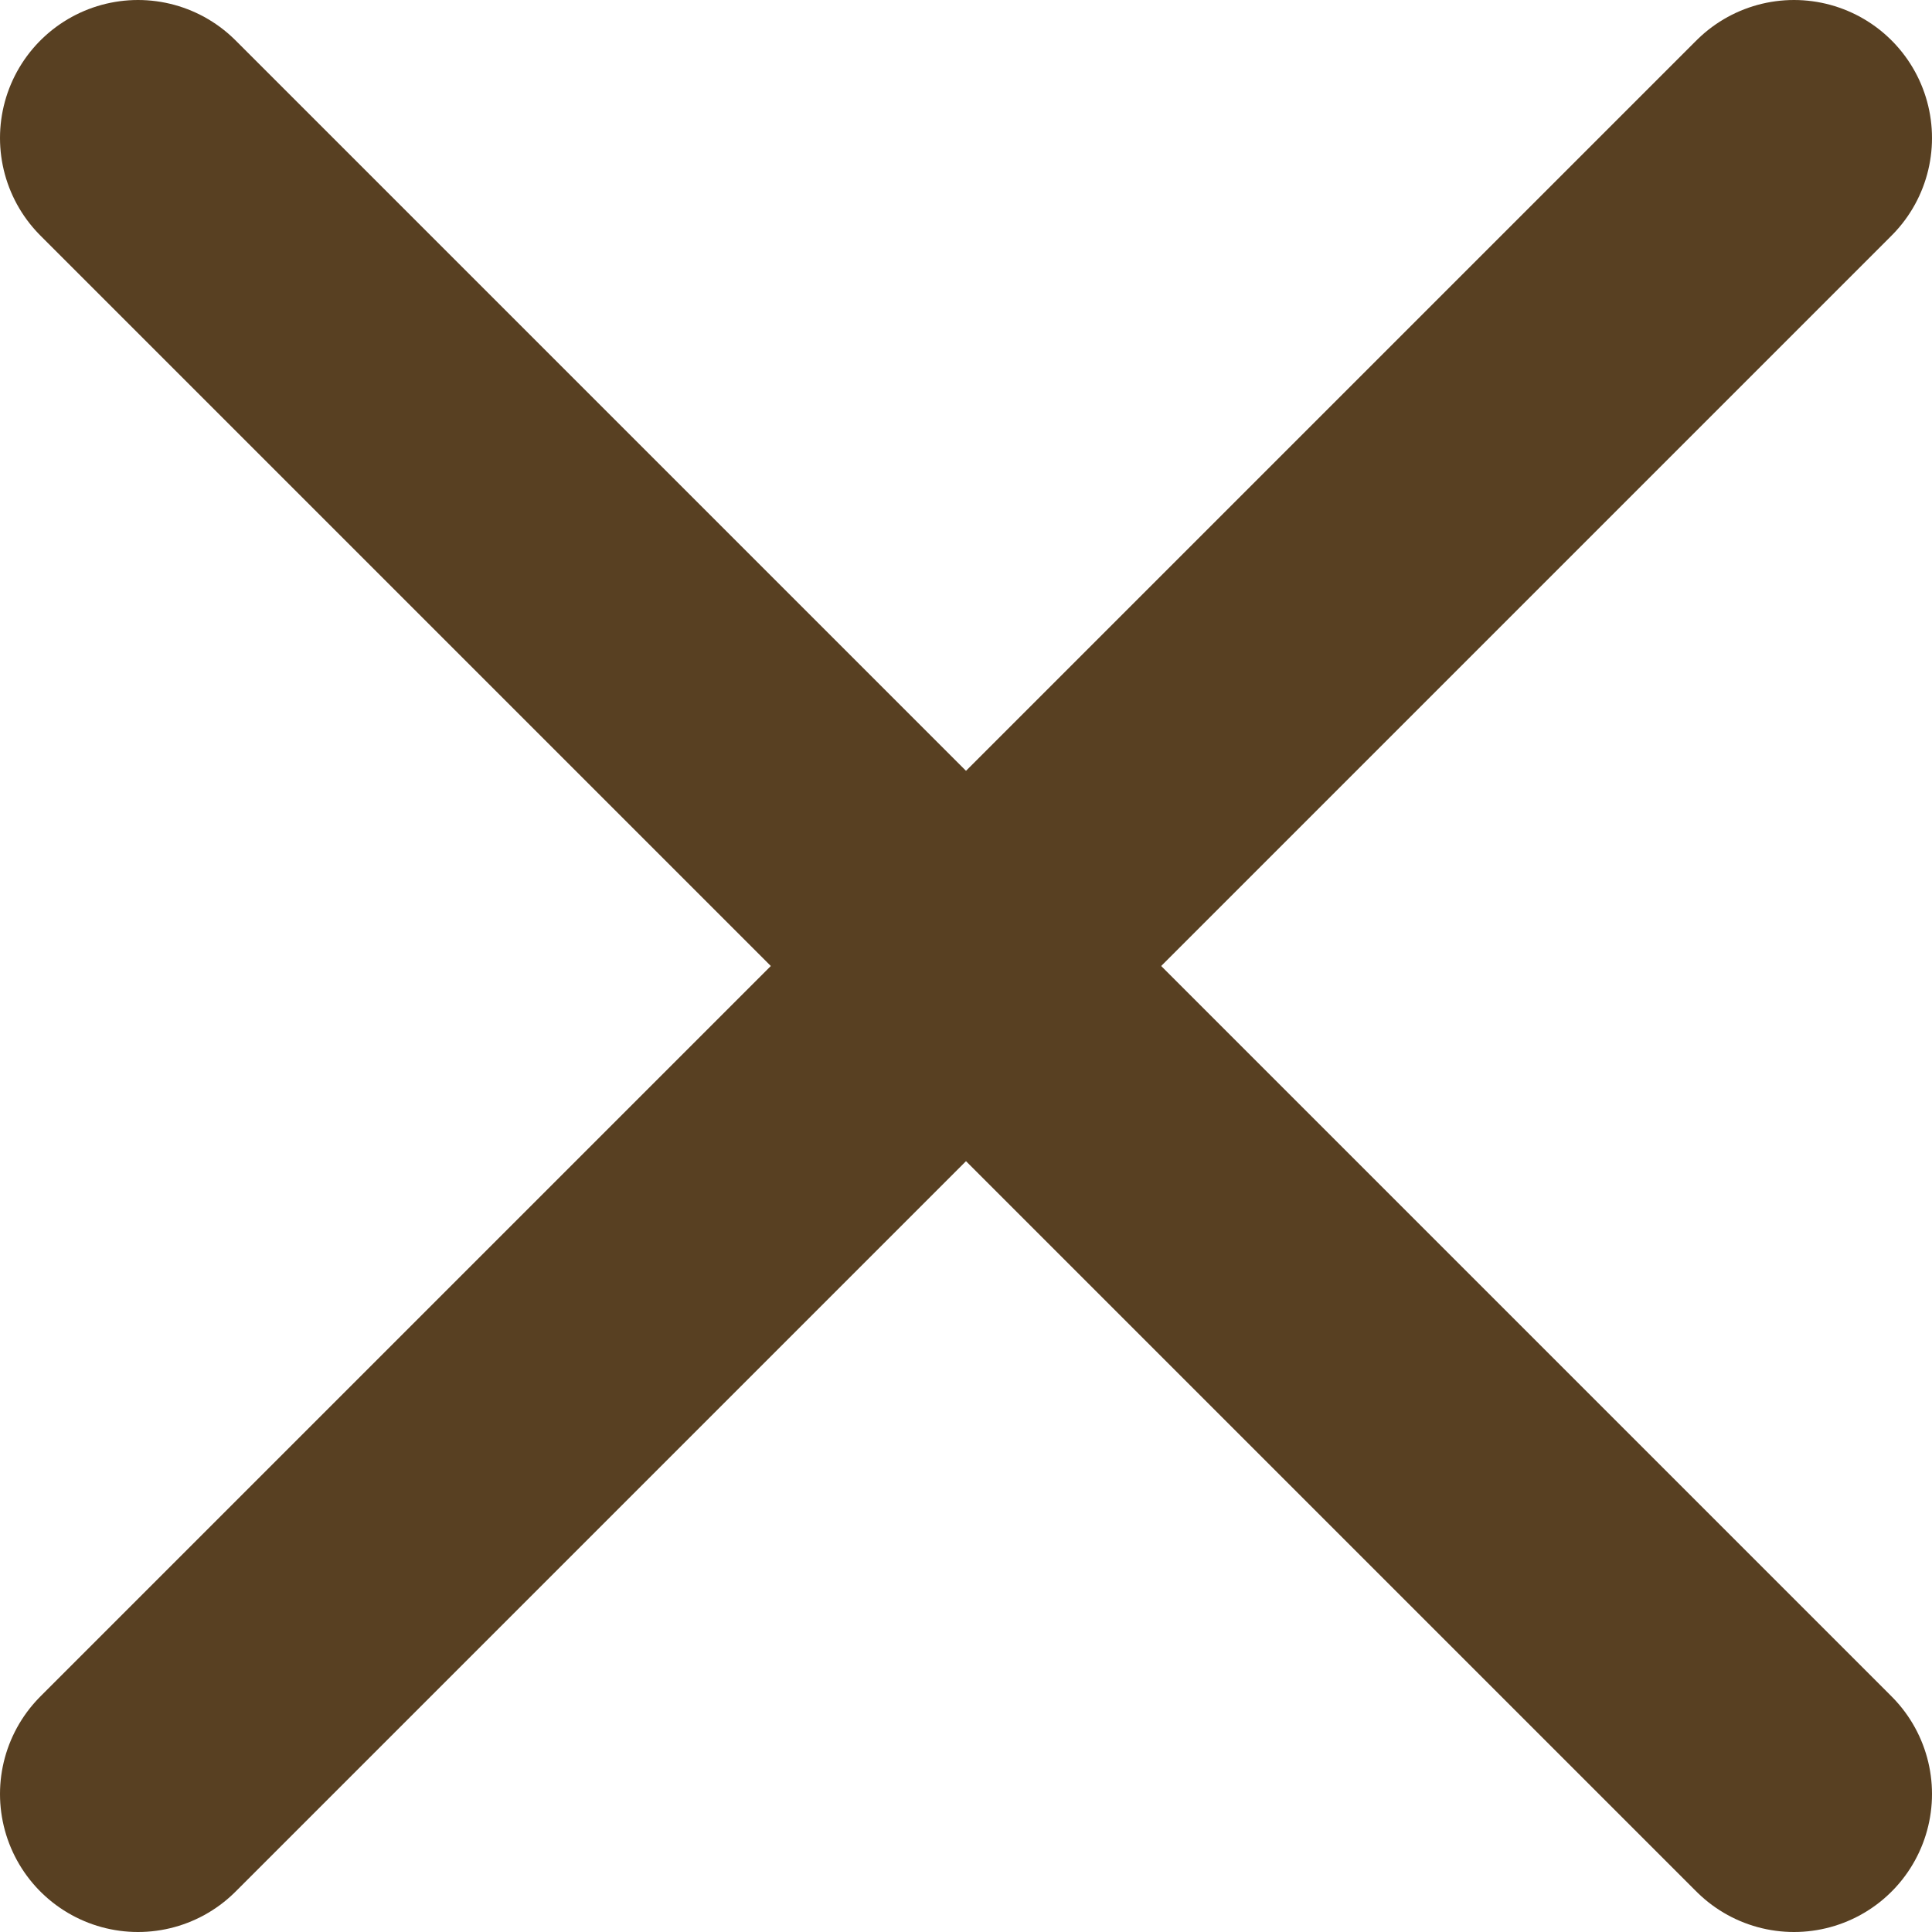
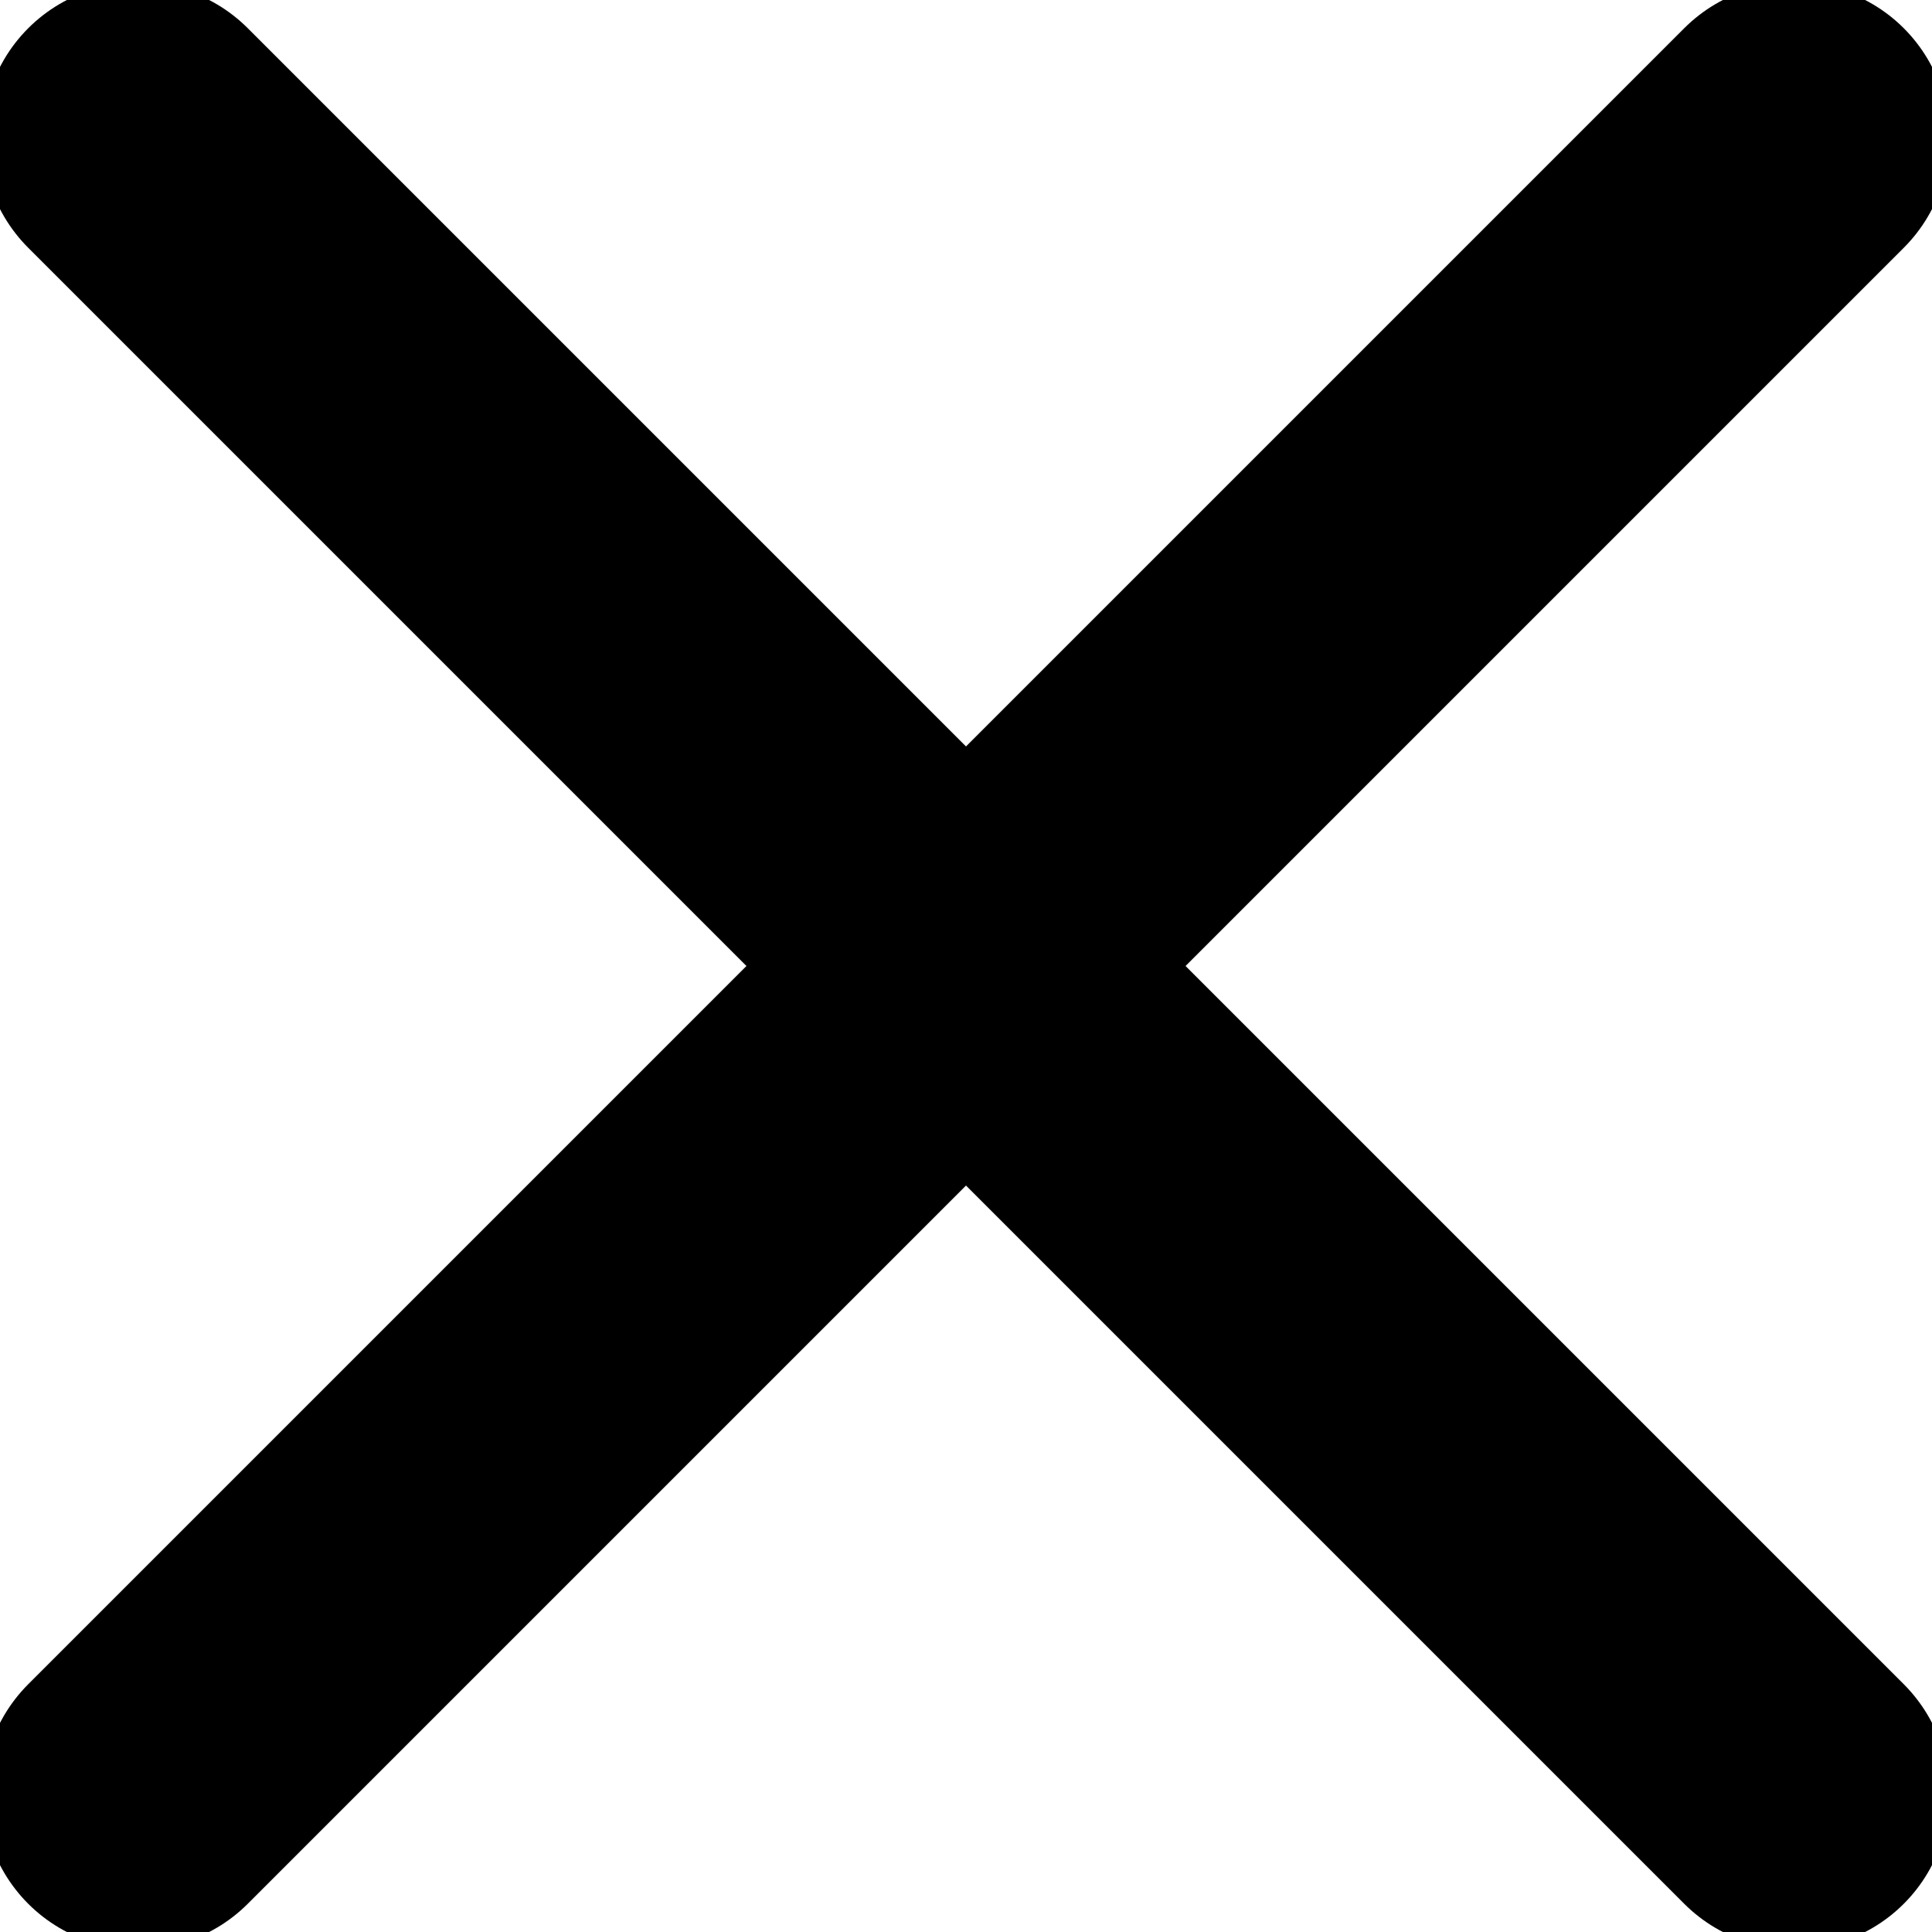
- <svg xmlns="http://www.w3.org/2000/svg" width="14" height="14" viewBox="0 0 14 14" fill="none">
-   <path d="M1 13L13 1" stroke="#584022" stroke-width="2" stroke-linecap="round" />
-   <path d="M1 1L13 13" stroke="#584022" stroke-width="2" stroke-linecap="round" />
+ <svg xmlns="http://www.w3.org/2000/svg" viewBox="0 0 14 14" fill="none">
+   <path d="M1 13L13 1" stroke="currentColor" stroke-width="2.25" stroke-linecap="round" />
+   <path d="M1 1L13 13" stroke="currentColor" stroke-width="2.25" stroke-linecap="round" />
</svg>
